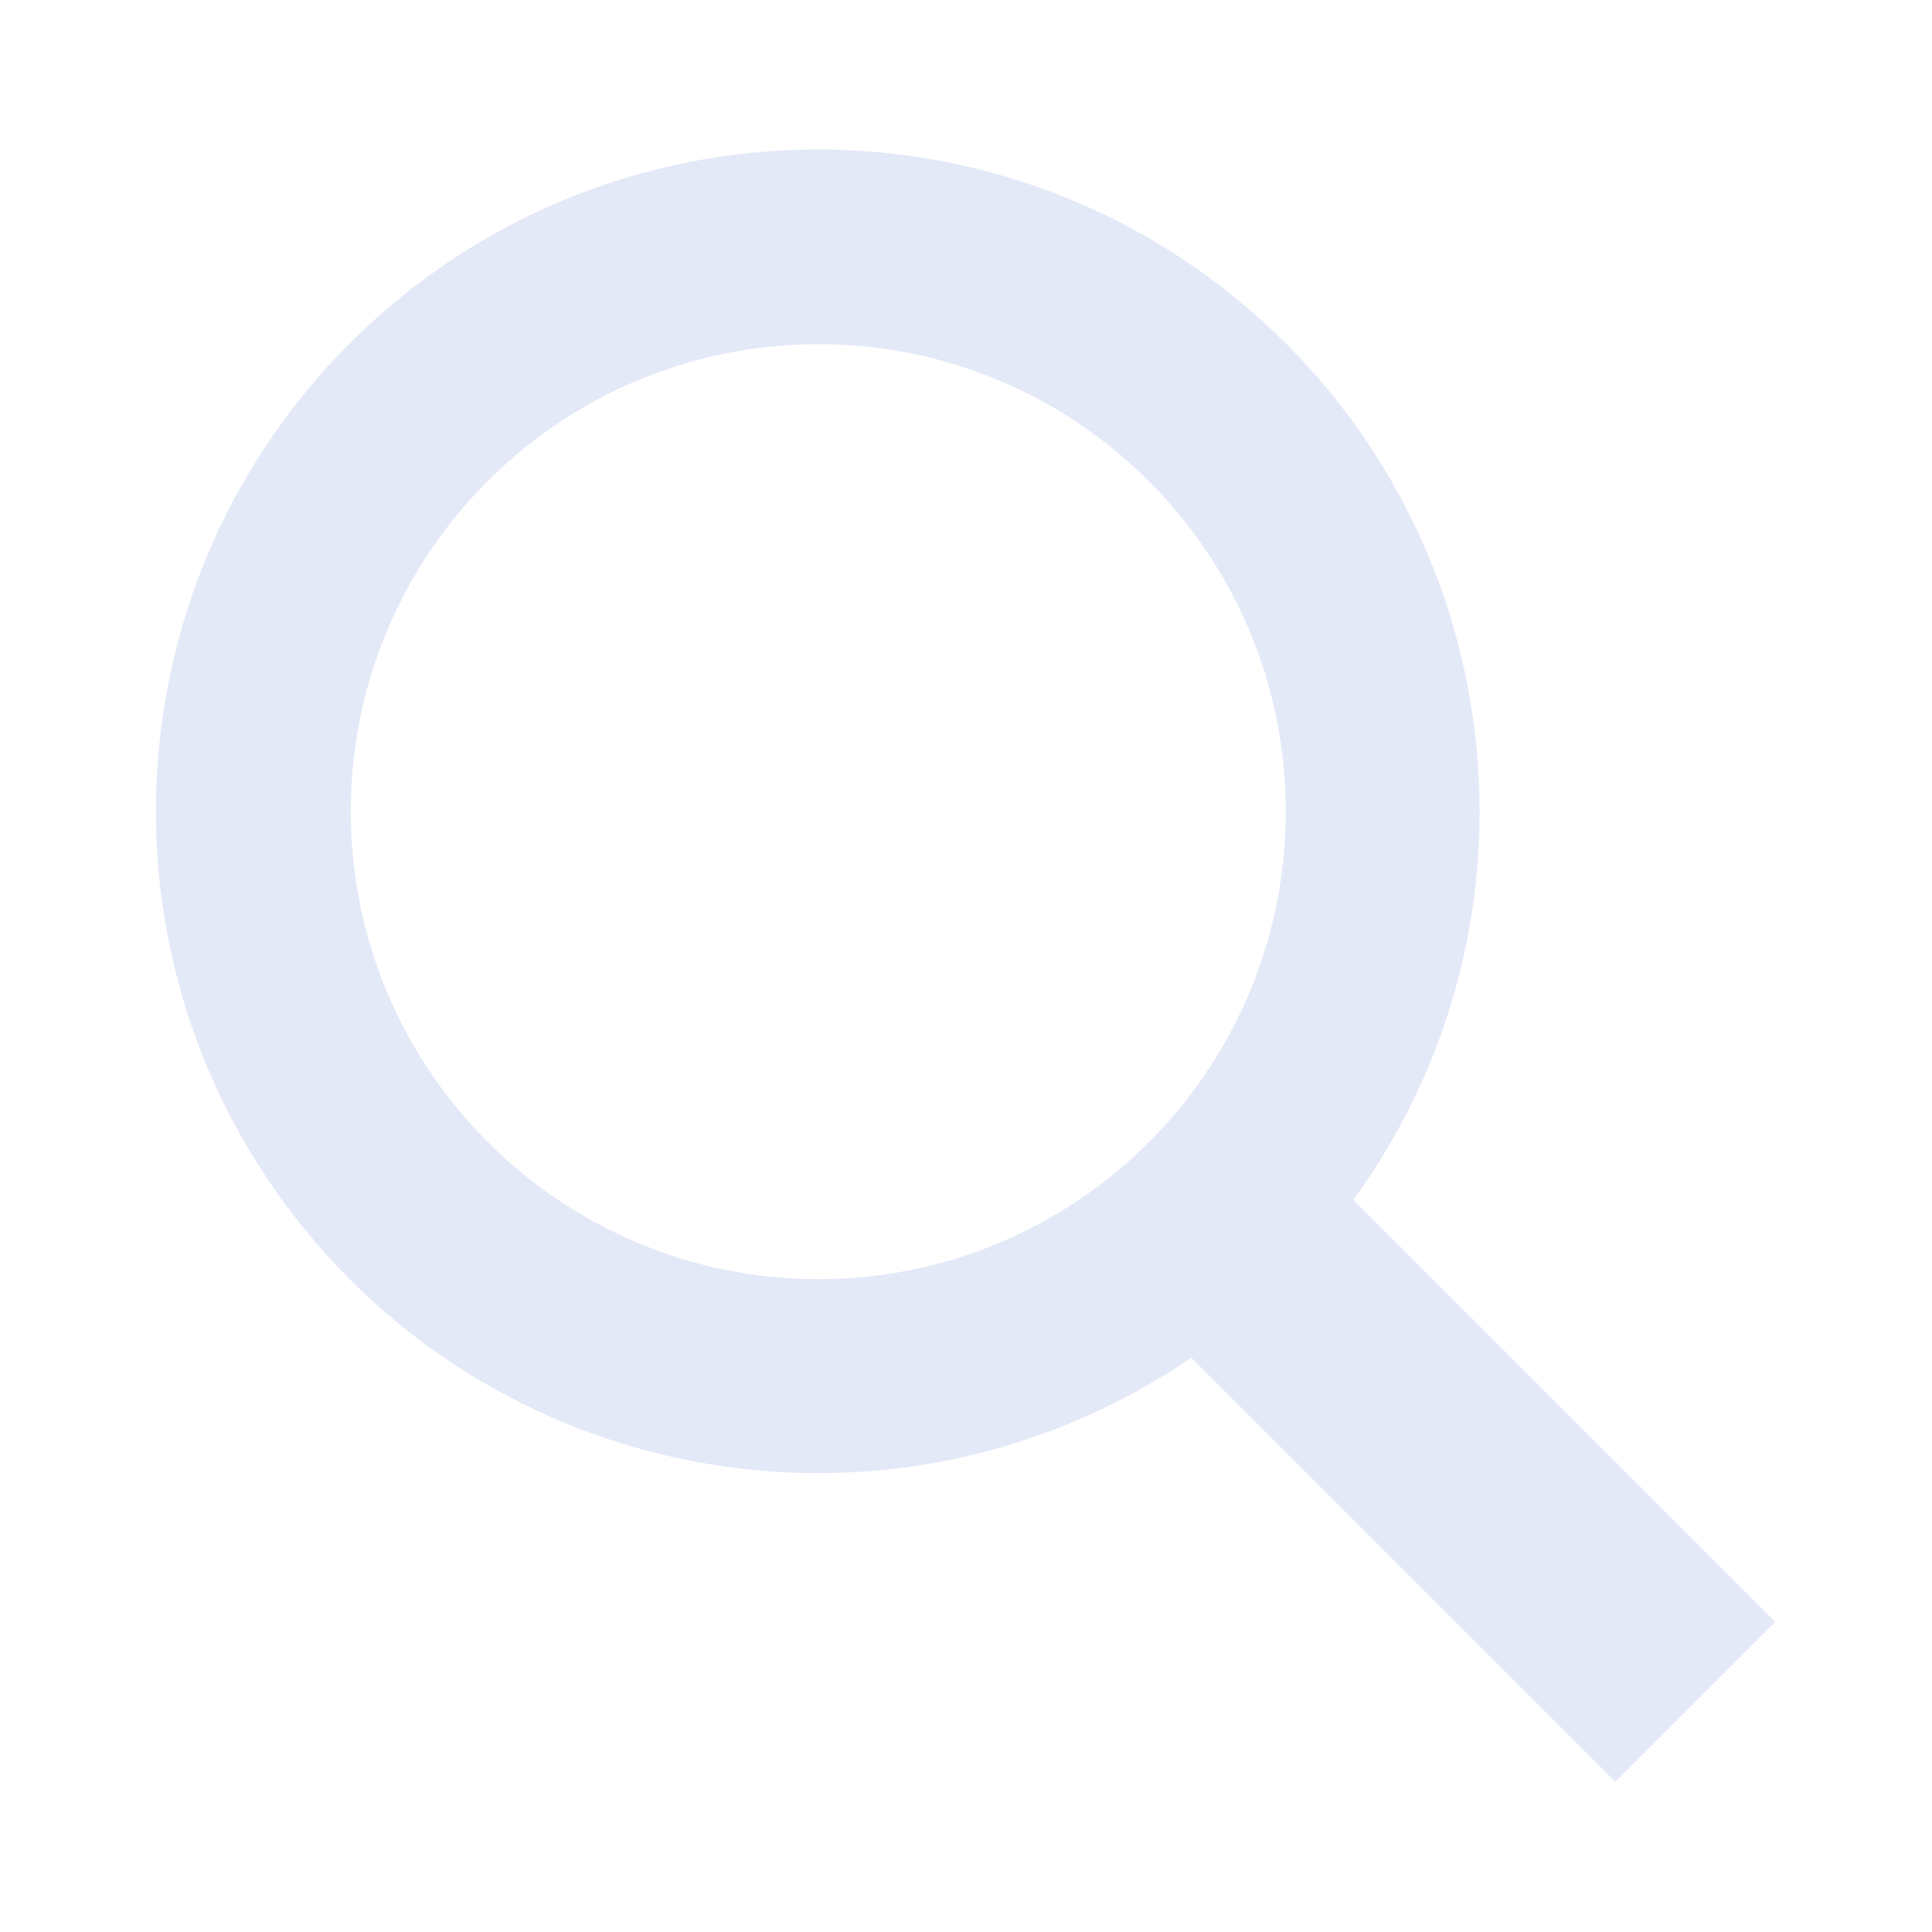
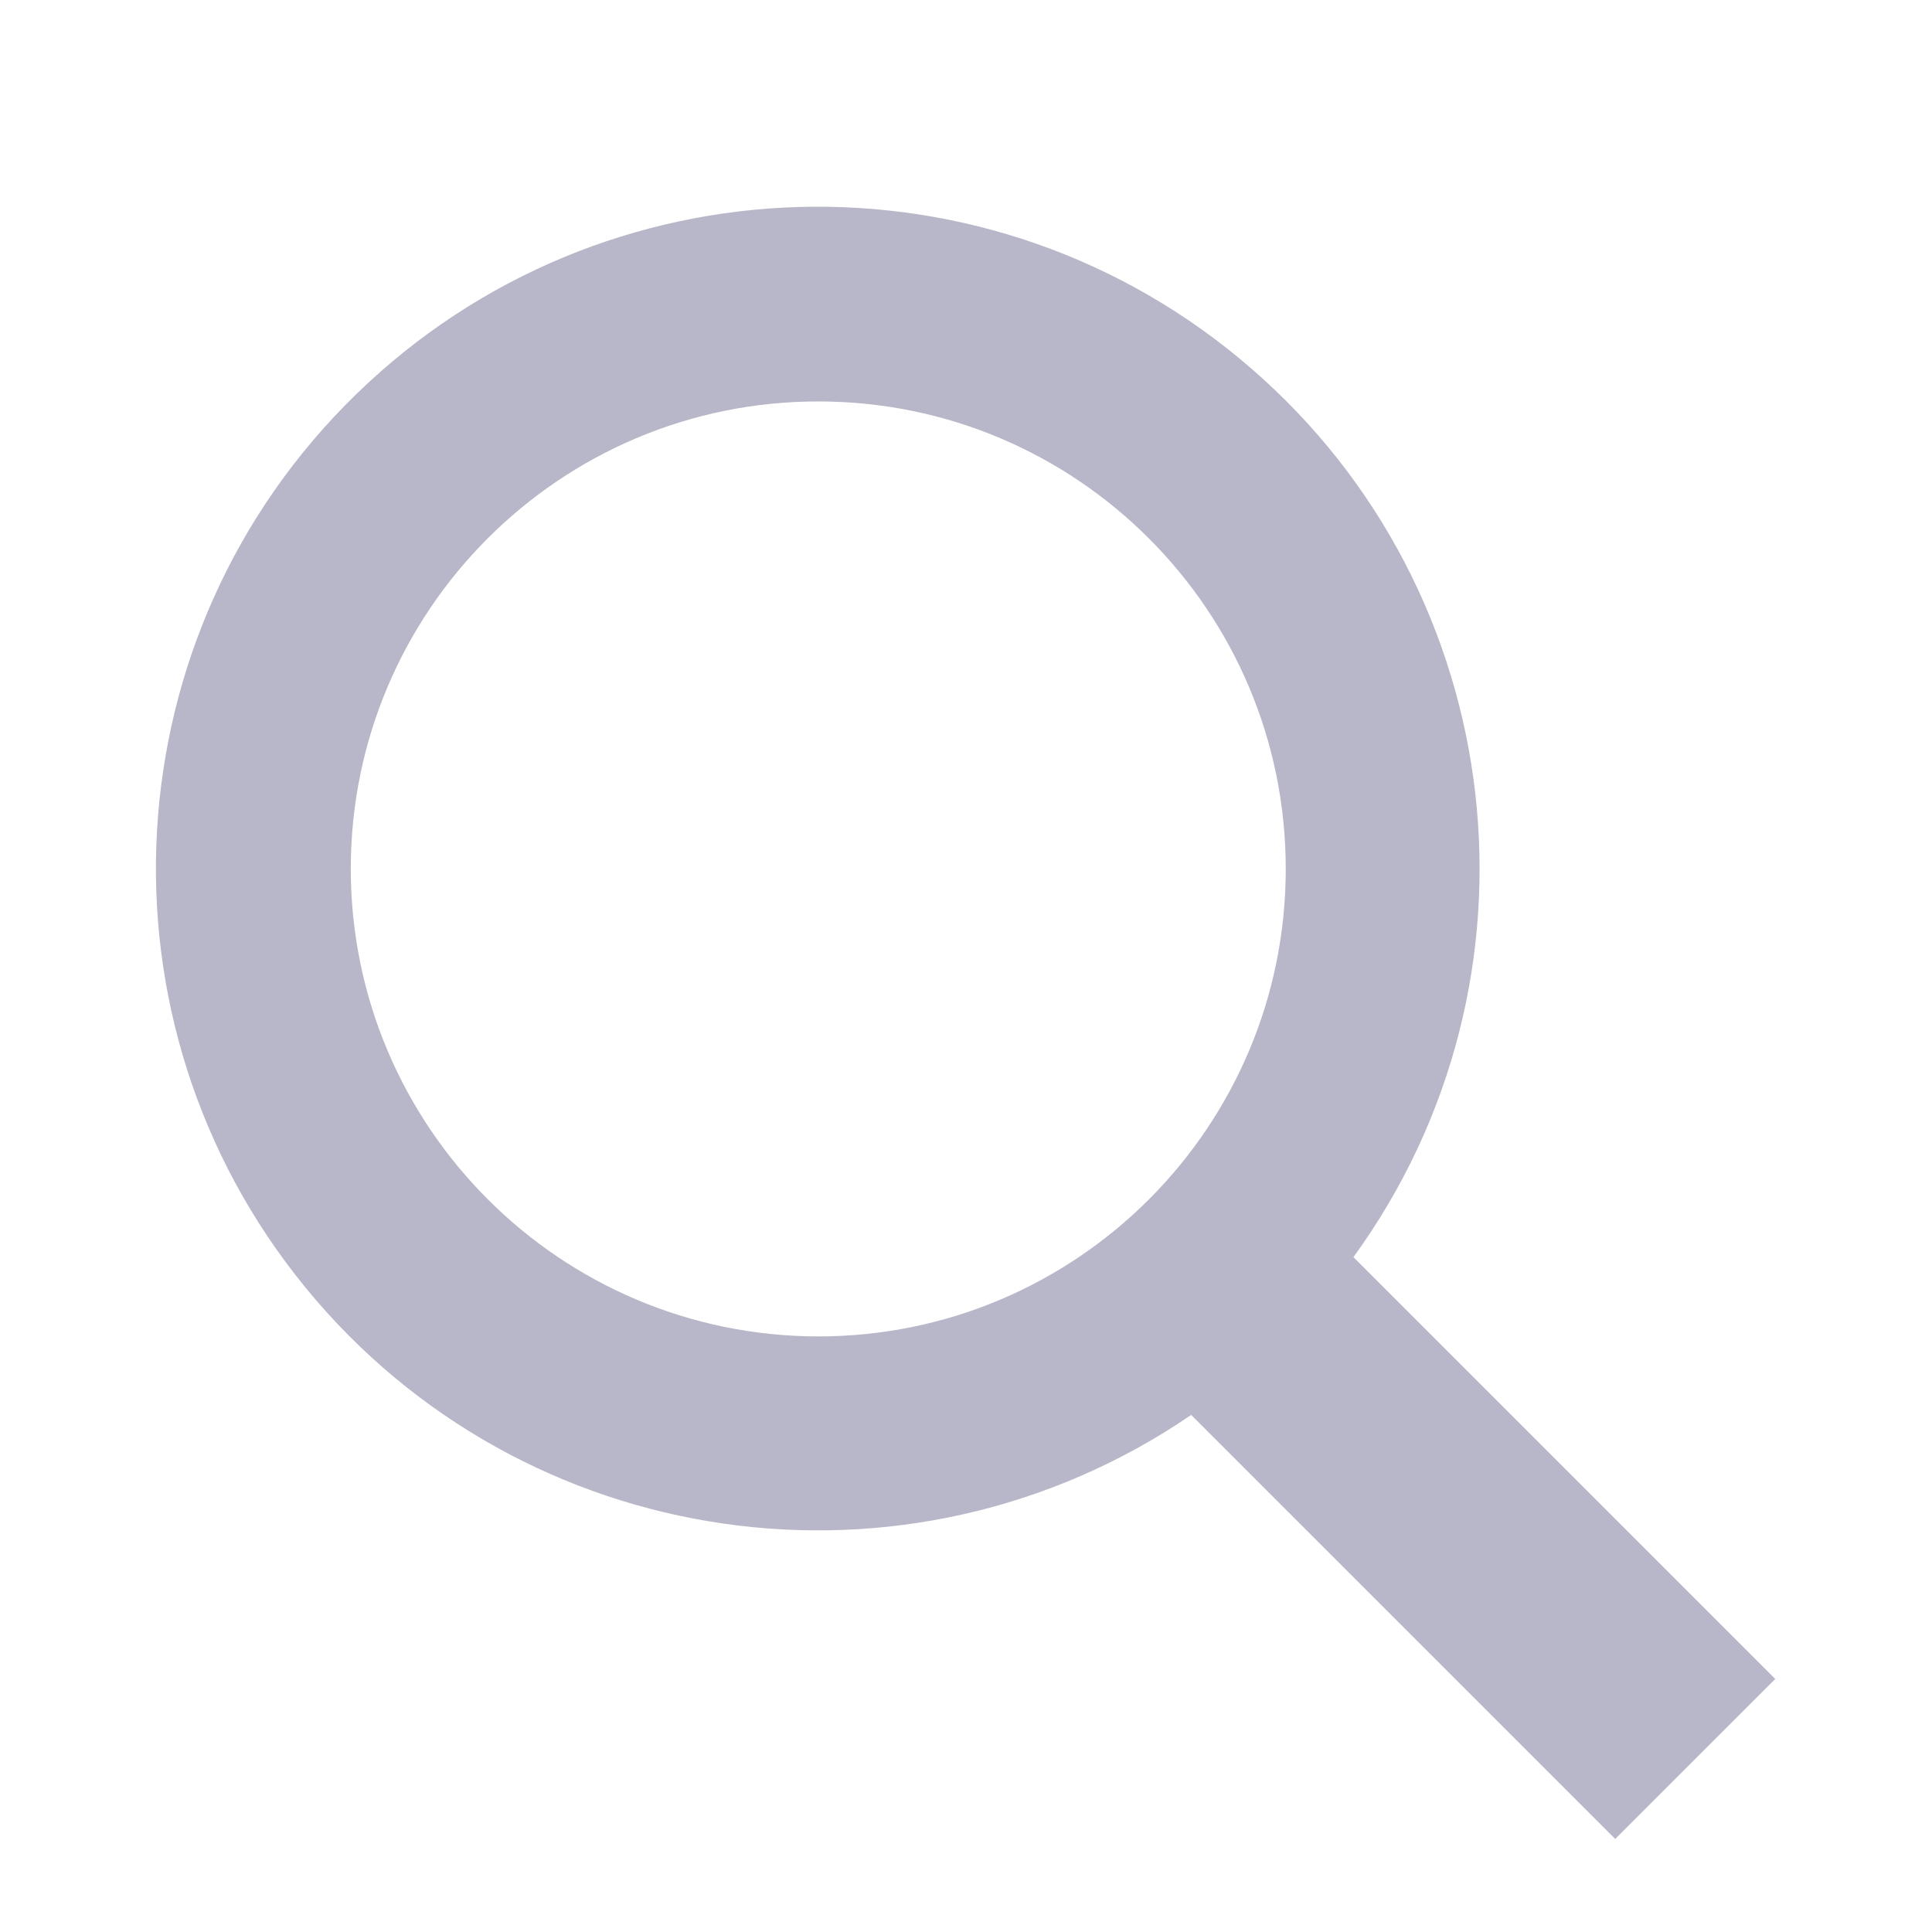
<svg xmlns="http://www.w3.org/2000/svg" width="135" height="135" viewBox="0 0 135 135">
  <defs>
    <clipPath id="b">
      <rect width="135" height="135" />
    </clipPath>
  </defs>
  <g id="a" clip-path="url(#b)">
-     <path d="M113.093,102.819,83.619,73.345A46.245,46.245,0,1,0,72.281,84.369L101.911,114l11.182-11.181Zm-99.536-56.6A32.666,32.666,0,1,1,46.222,78.883,32.7,32.7,0,0,1,13.556,46.217Z" transform="translate(10.954 10.5)" fill="#e4e9f8" />
+     <path d="M113.093,102.819,83.619,73.345A46.245,46.245,0,1,0,72.281,84.369L101.911,114l11.182-11.181Zm-99.536-56.6A32.666,32.666,0,1,1,46.222,78.883,32.7,32.7,0,0,1,13.556,46.217Z" transform="translate(10.954 14.5)" fill="#b7b7c9" />
  </g>
</svg>
